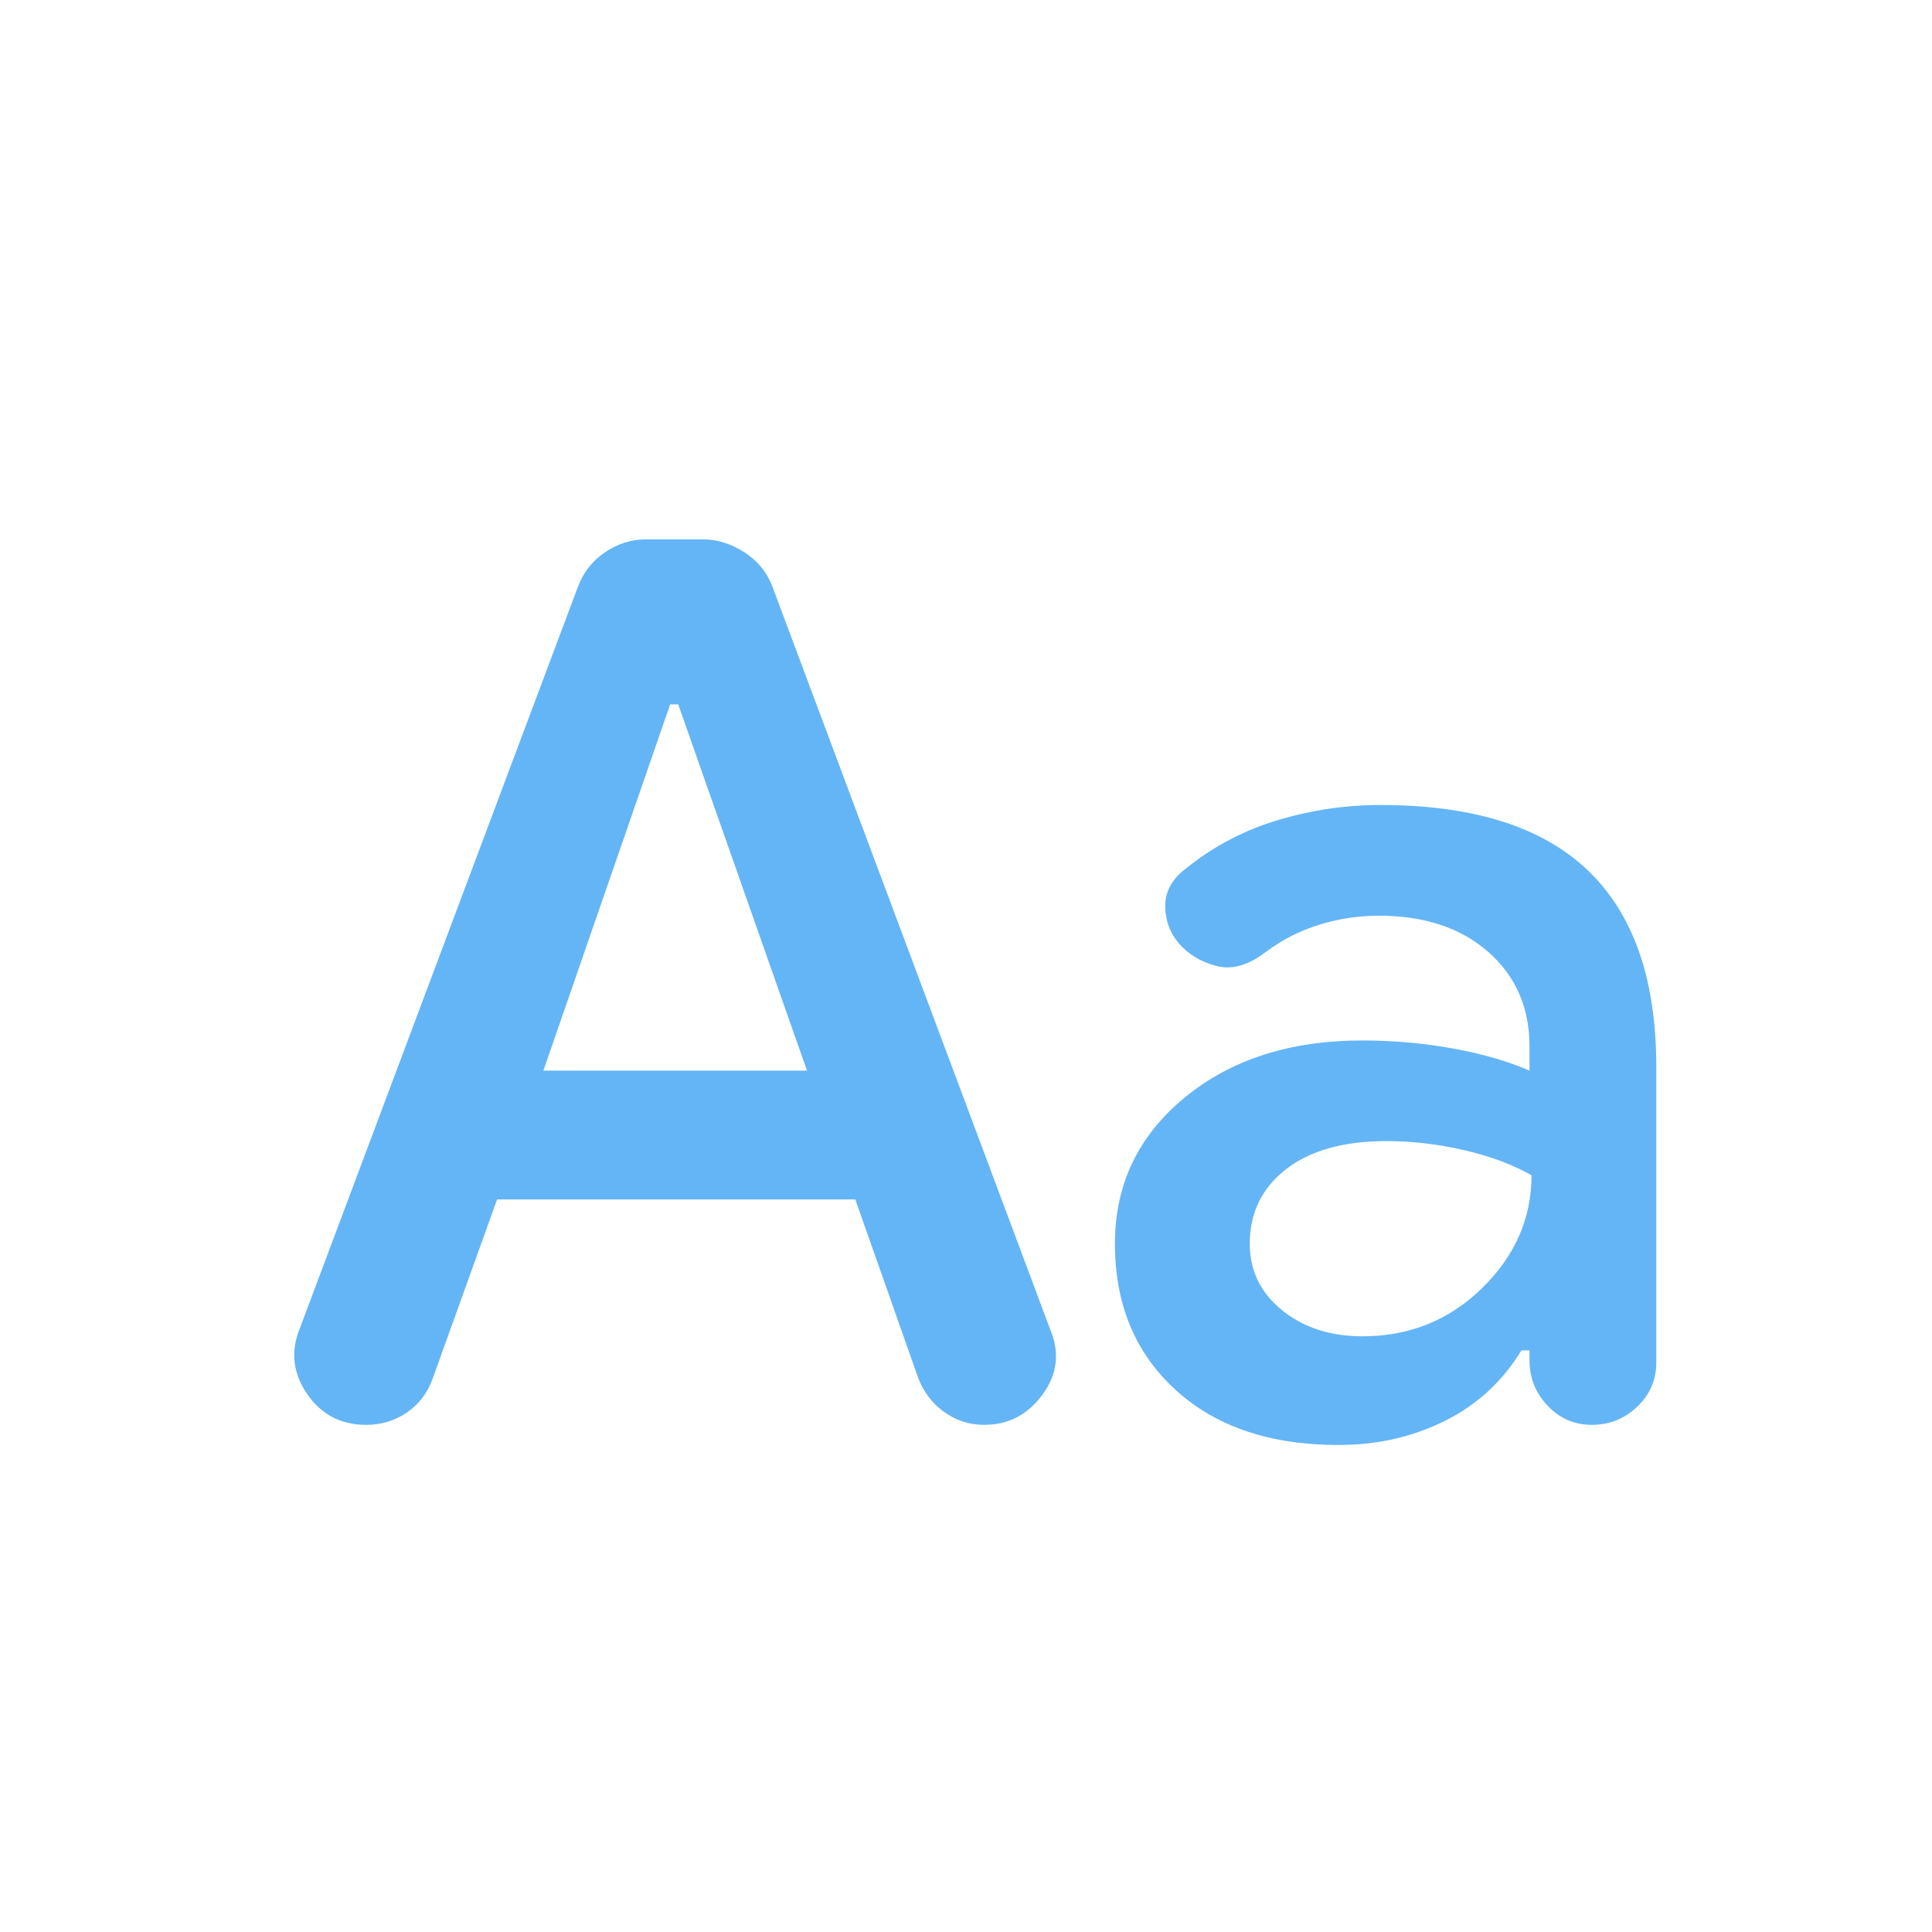
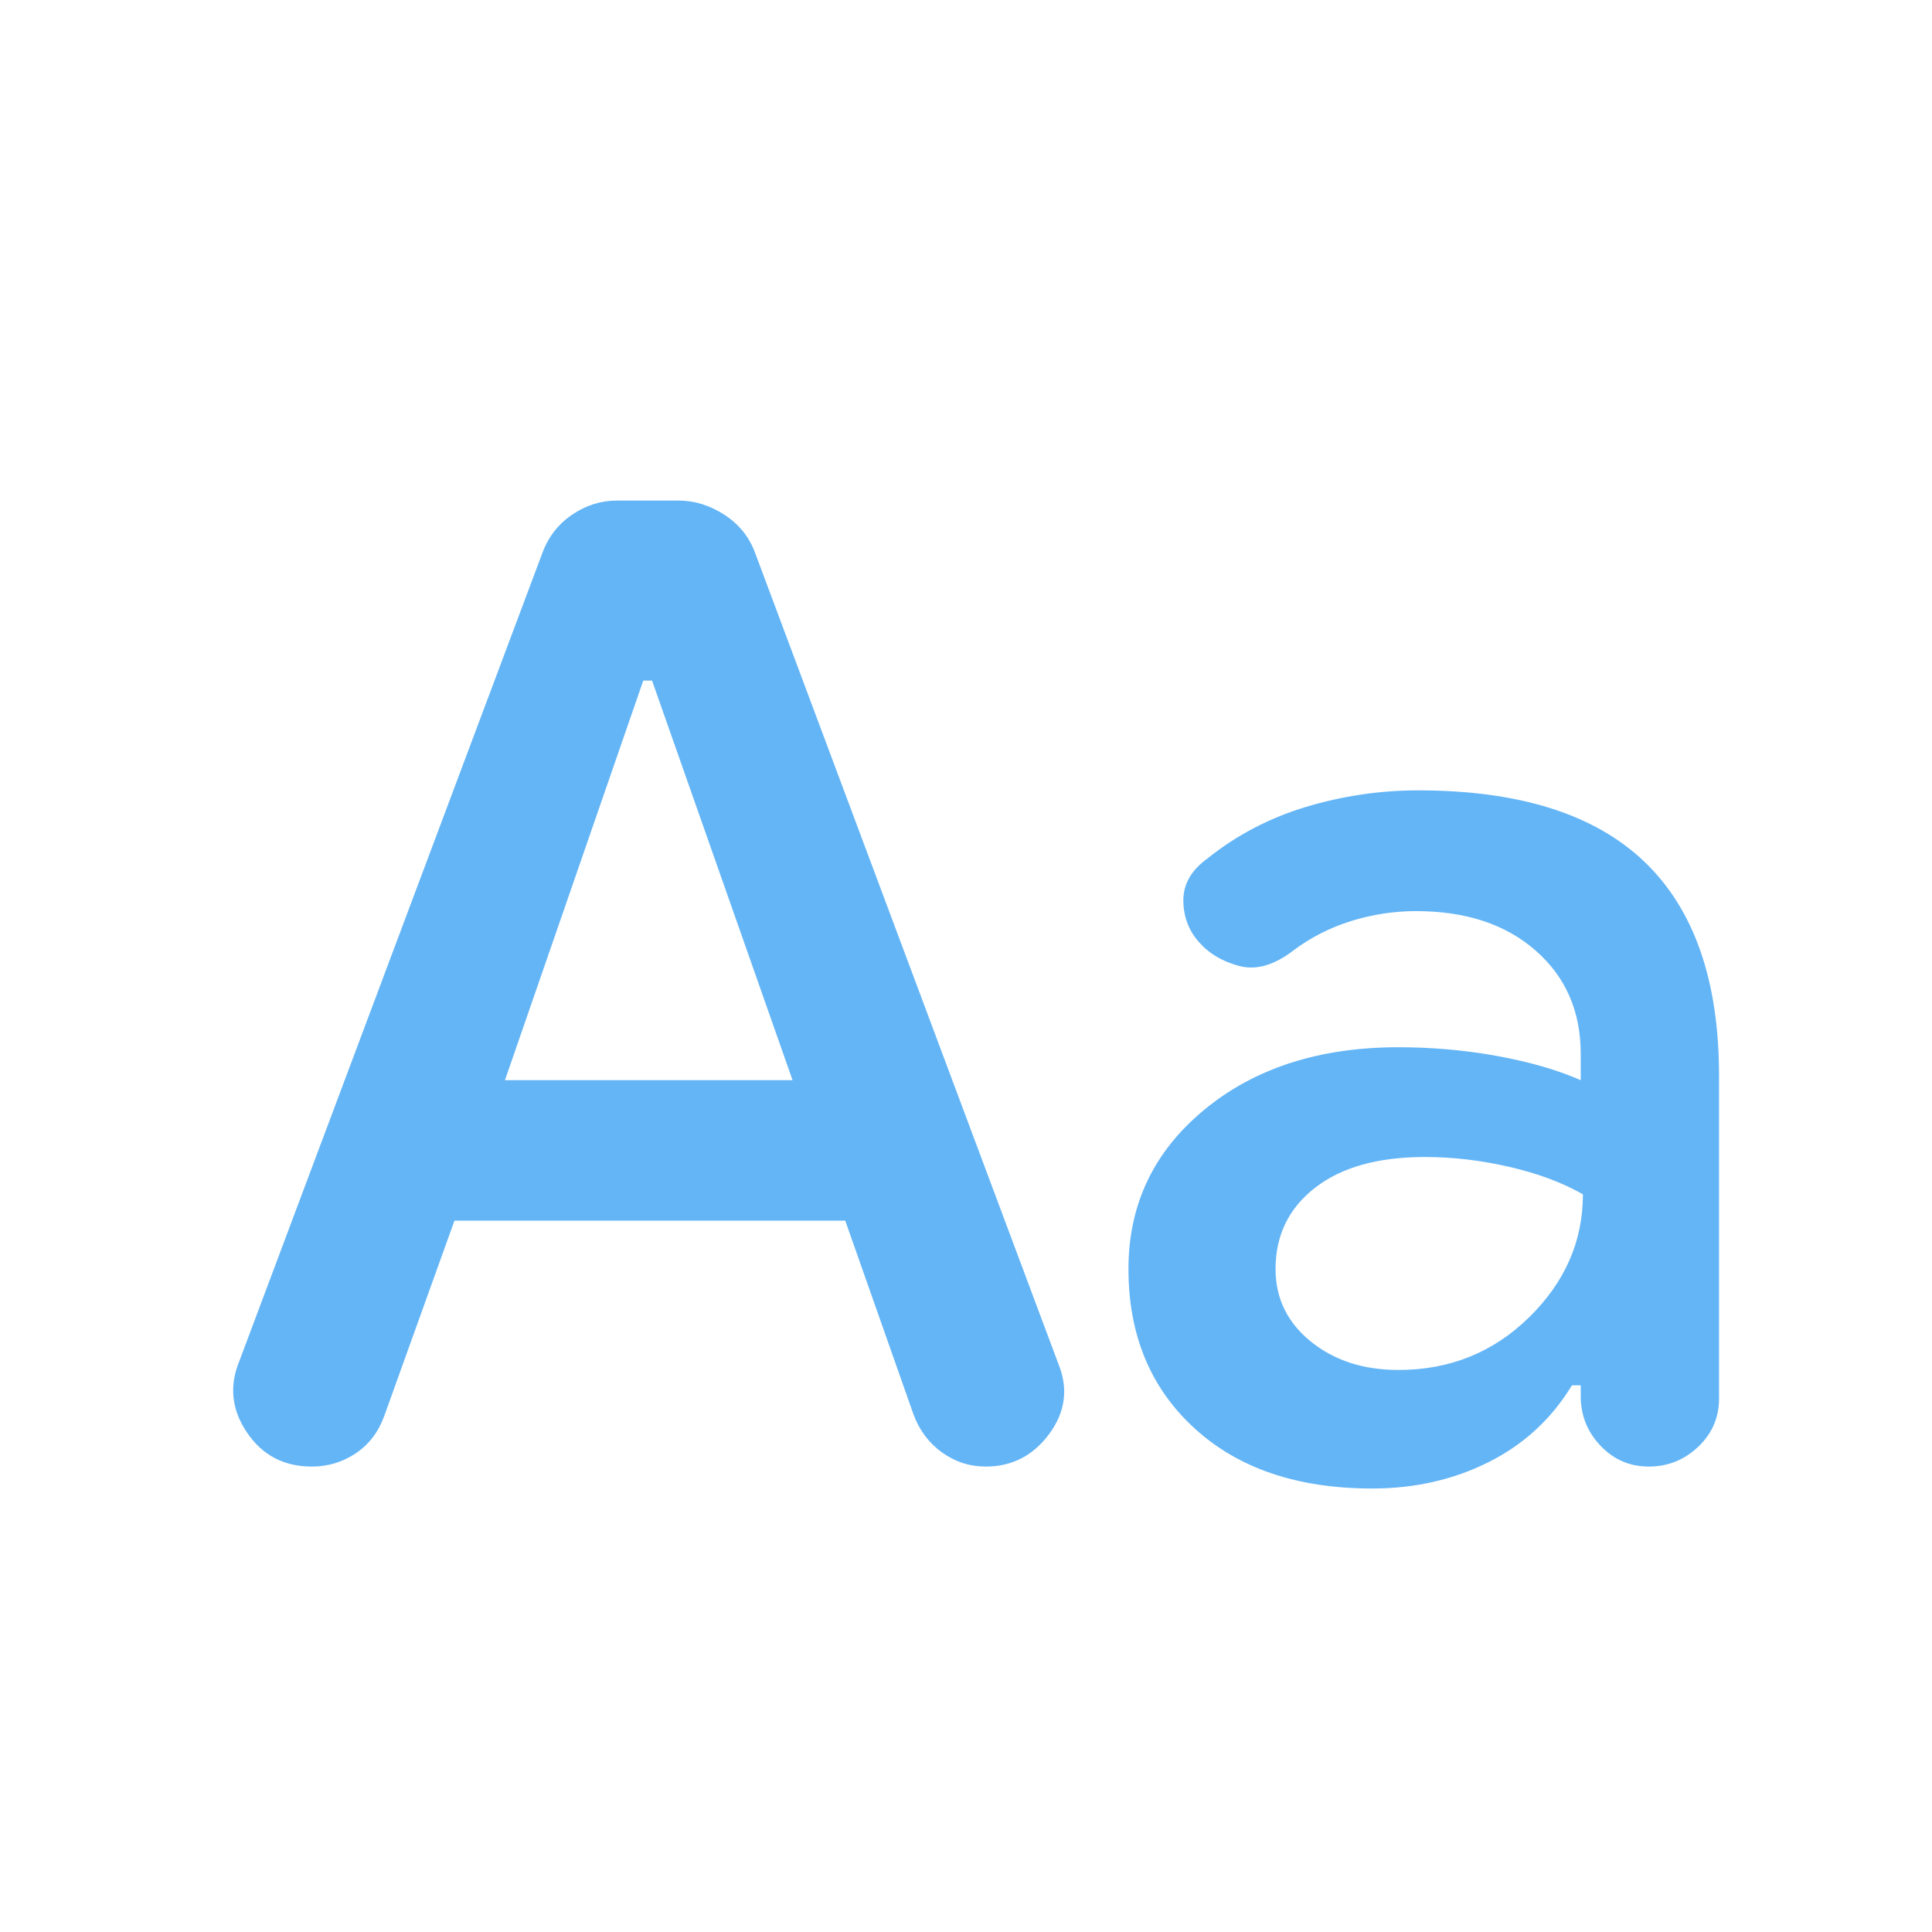
- <svg xmlns="http://www.w3.org/2000/svg" data-big="true" height="16px" viewBox="0 -960 960 960" width="16px">
+ <svg xmlns="http://www.w3.org/2000/svg" data-big="true" height="16px" viewBox="40 -920 880 880" width="16px">
  <path fill="#64B5F6" d="m247-364-32 89q-4 11-13 17t-20 6q-19 0-29.5-15.5T149-300l138-368q4-11 13.5-17.5T321-692h28q11 0 21 6.5t14 17.5l138 369q7 17-4 32t-29 15q-11 0-20-6.5T456-276l-31-88H247Zm23-64h131l-64-182h-4l-63 182Zm395 186q-51 0-81-27.5T554-342q0-44 34.5-72.5T677-443q23 0 45 4t38 11v-12q0-29-20.5-47T685-505q-15 0-29.5 4.5T629-487q-13 10-24.5 7T586-491q-7-8-7-19t11-19q20-16 45-23.5t51-7.5q69 0 103 32.5t34 97.5v147q0 13-9.5 22t-22.5 9q-13 0-22-9.5t-9-22.5v-5h-4q-14 23-38 35t-53 12Zm12-54q35 0 59.5-24t24.5-56q-14-8-33.5-12.5T689-393q-32 0-50 14t-18 37q0 20 16 33t40 13Z" />
</svg>
